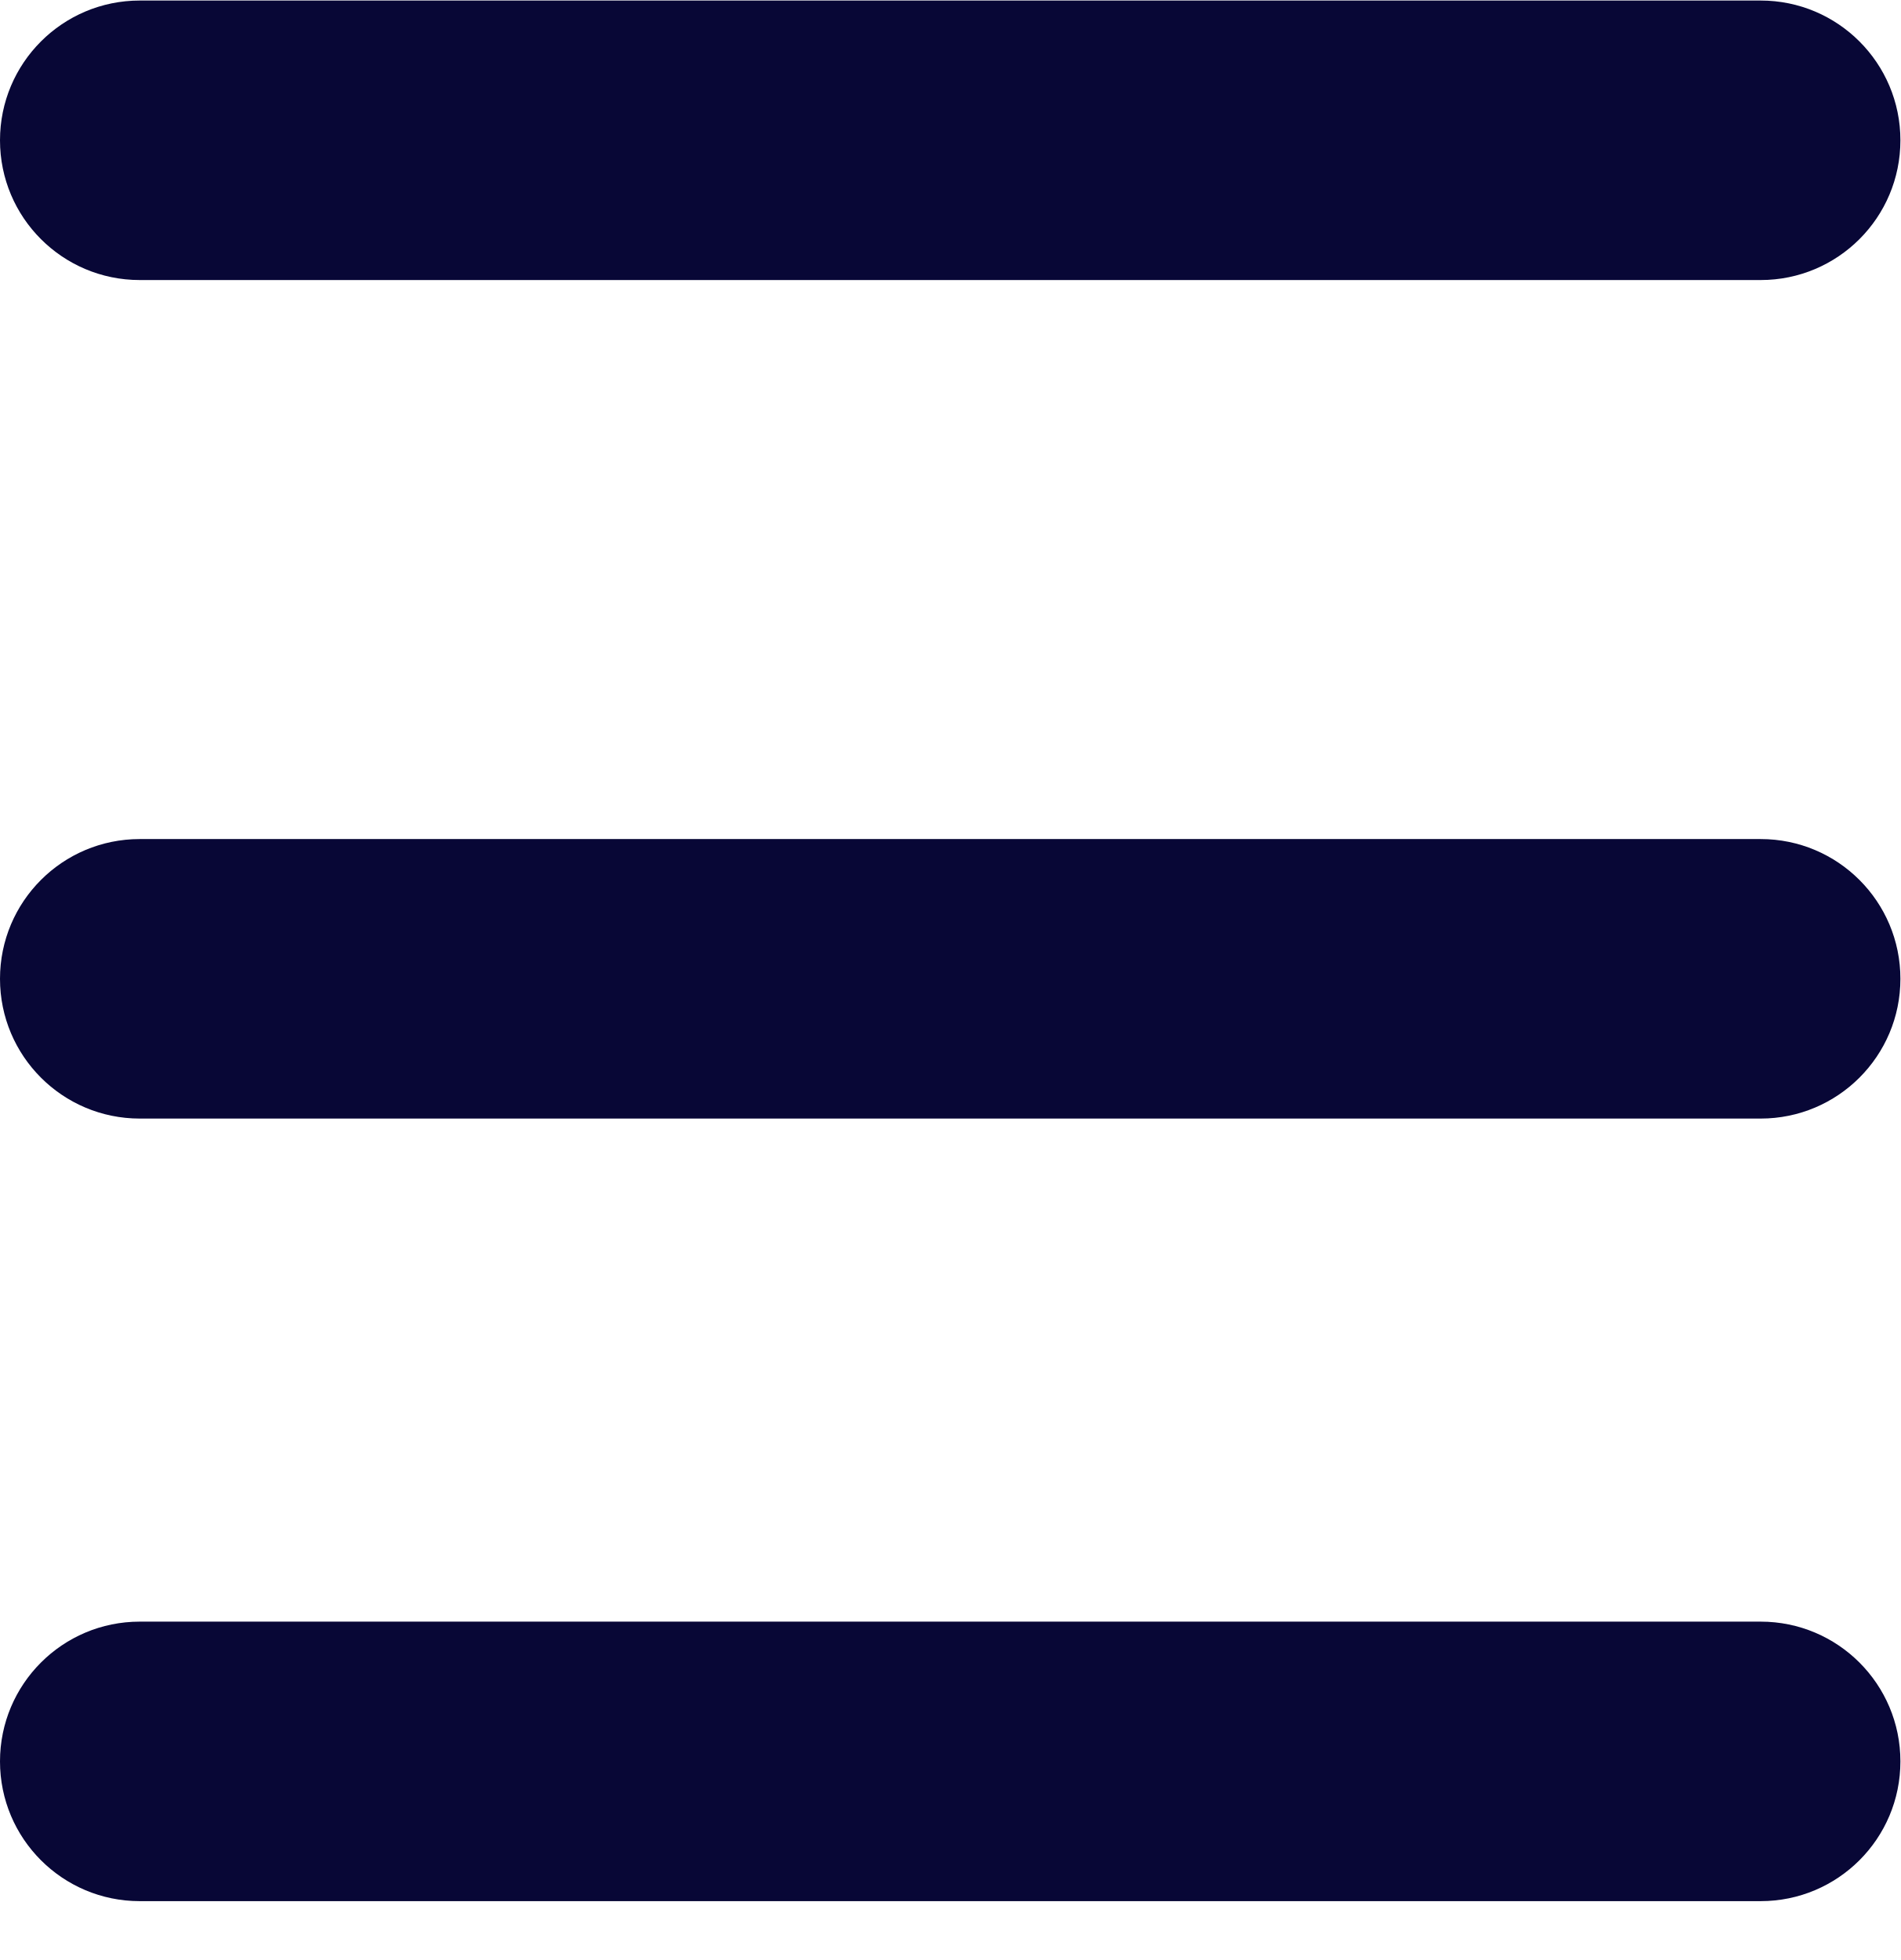
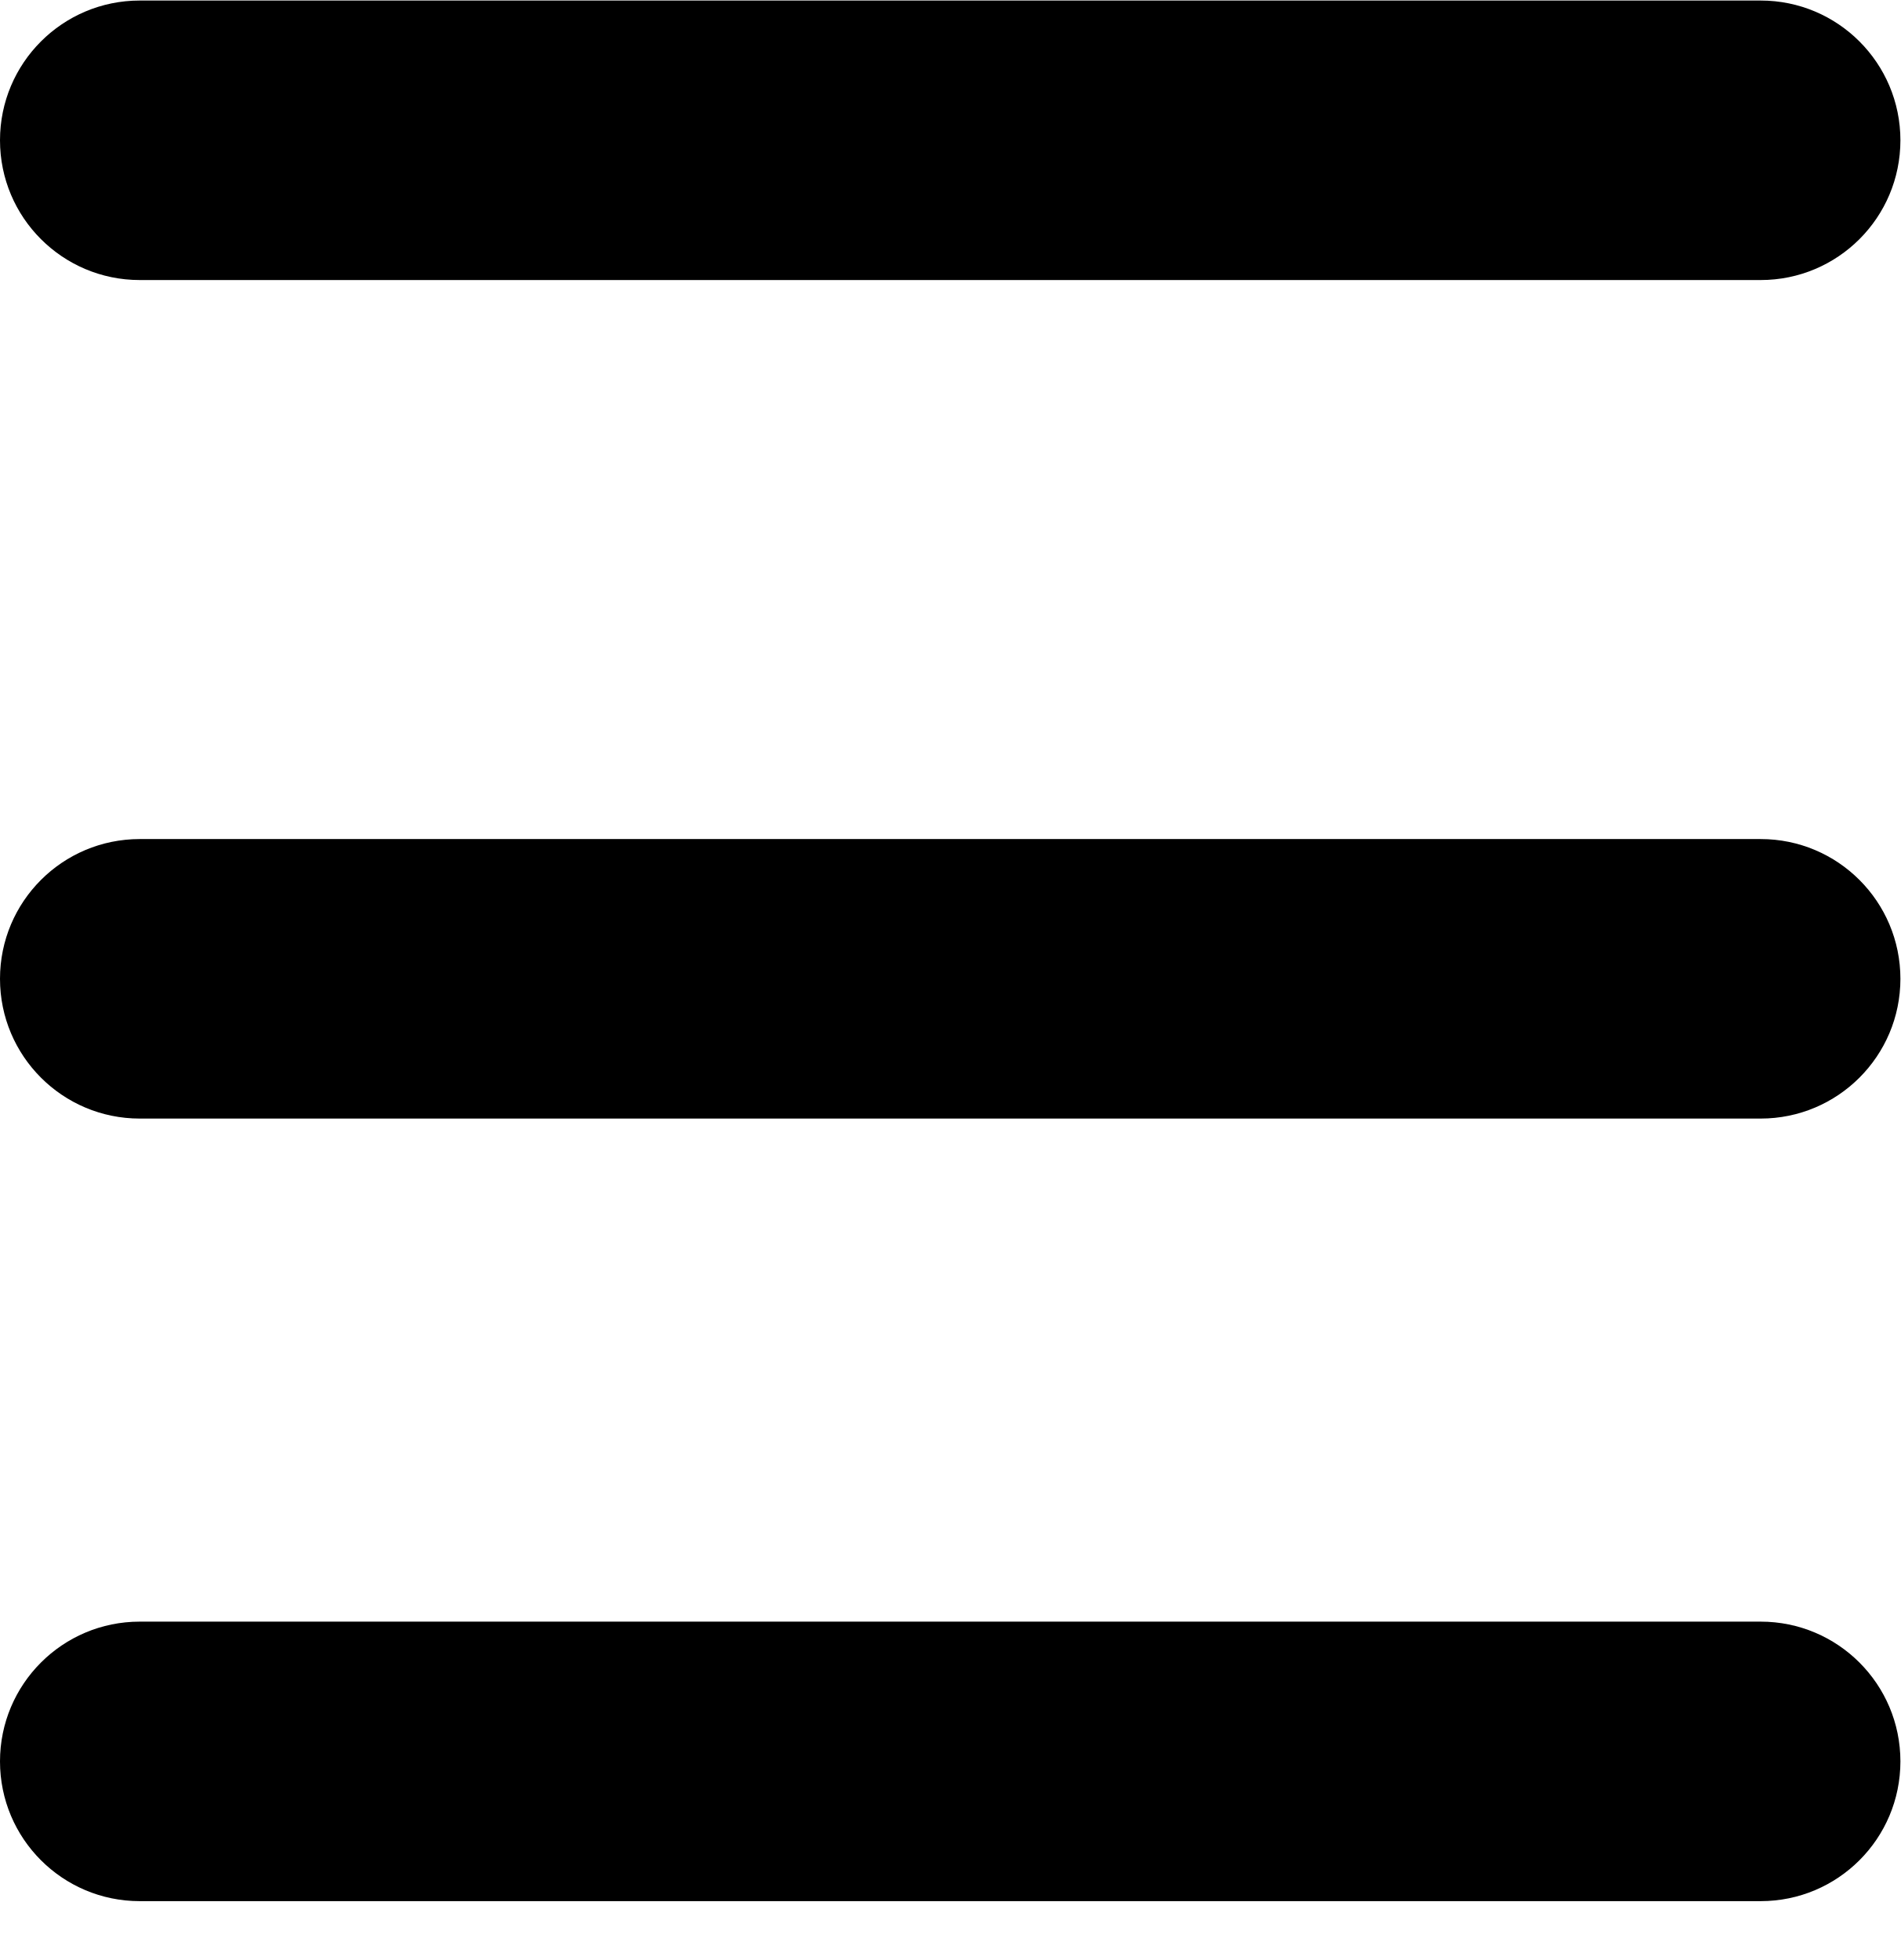
<svg xmlns="http://www.w3.org/2000/svg" width="32" height="33" viewBox="0 0 32 33" fill="none">
-   <path d="M0 2.362C0 1.063 1.053 0.009 2.353 0.009H29.647C30.947 0.009 32 1.063 32 2.362C32 3.662 30.947 4.715 29.647 4.715H2.353C1.053 4.715 0 3.662 0 2.362Z" fill="#080736" />
-   <path d="M0 16.48C0 15.18 1.053 14.127 2.353 14.127H29.647C30.947 14.127 32 15.18 32 16.48C32 17.779 30.947 18.833 29.647 18.833H2.353C1.053 18.833 0 17.779 0 16.48Z" fill="#080736" />
-   <path d="M0 29.656C0 28.357 1.053 27.303 2.353 27.303H29.647C30.947 27.303 32 28.357 32 29.656C32 30.956 30.947 32.009 29.647 32.009H2.353C1.053 32.009 0 30.956 0 29.656Z" fill="#080736" />
+   <path d="M0 2.362C0 1.063 1.053 0.009 2.353 0.009H29.647C30.947 0.009 32 1.063 32 2.362C32 3.662 30.947 4.715 29.647 4.715H2.353C1.053 4.715 0 3.662 0 2.362Z" fill="#000" />
+   <path d="M0 16.48C0 15.18 1.053 14.127 2.353 14.127H29.647C30.947 14.127 32 15.18 32 16.48C32 17.779 30.947 18.833 29.647 18.833H2.353C1.053 18.833 0 17.779 0 16.48Z" fill="#000" />
+   <path d="M0 29.656C0 28.357 1.053 27.303 2.353 27.303H29.647C30.947 27.303 32 28.357 32 29.656C32 30.956 30.947 32.009 29.647 32.009H2.353C1.053 32.009 0 30.956 0 29.656Z" fill="#000" />
</svg>
